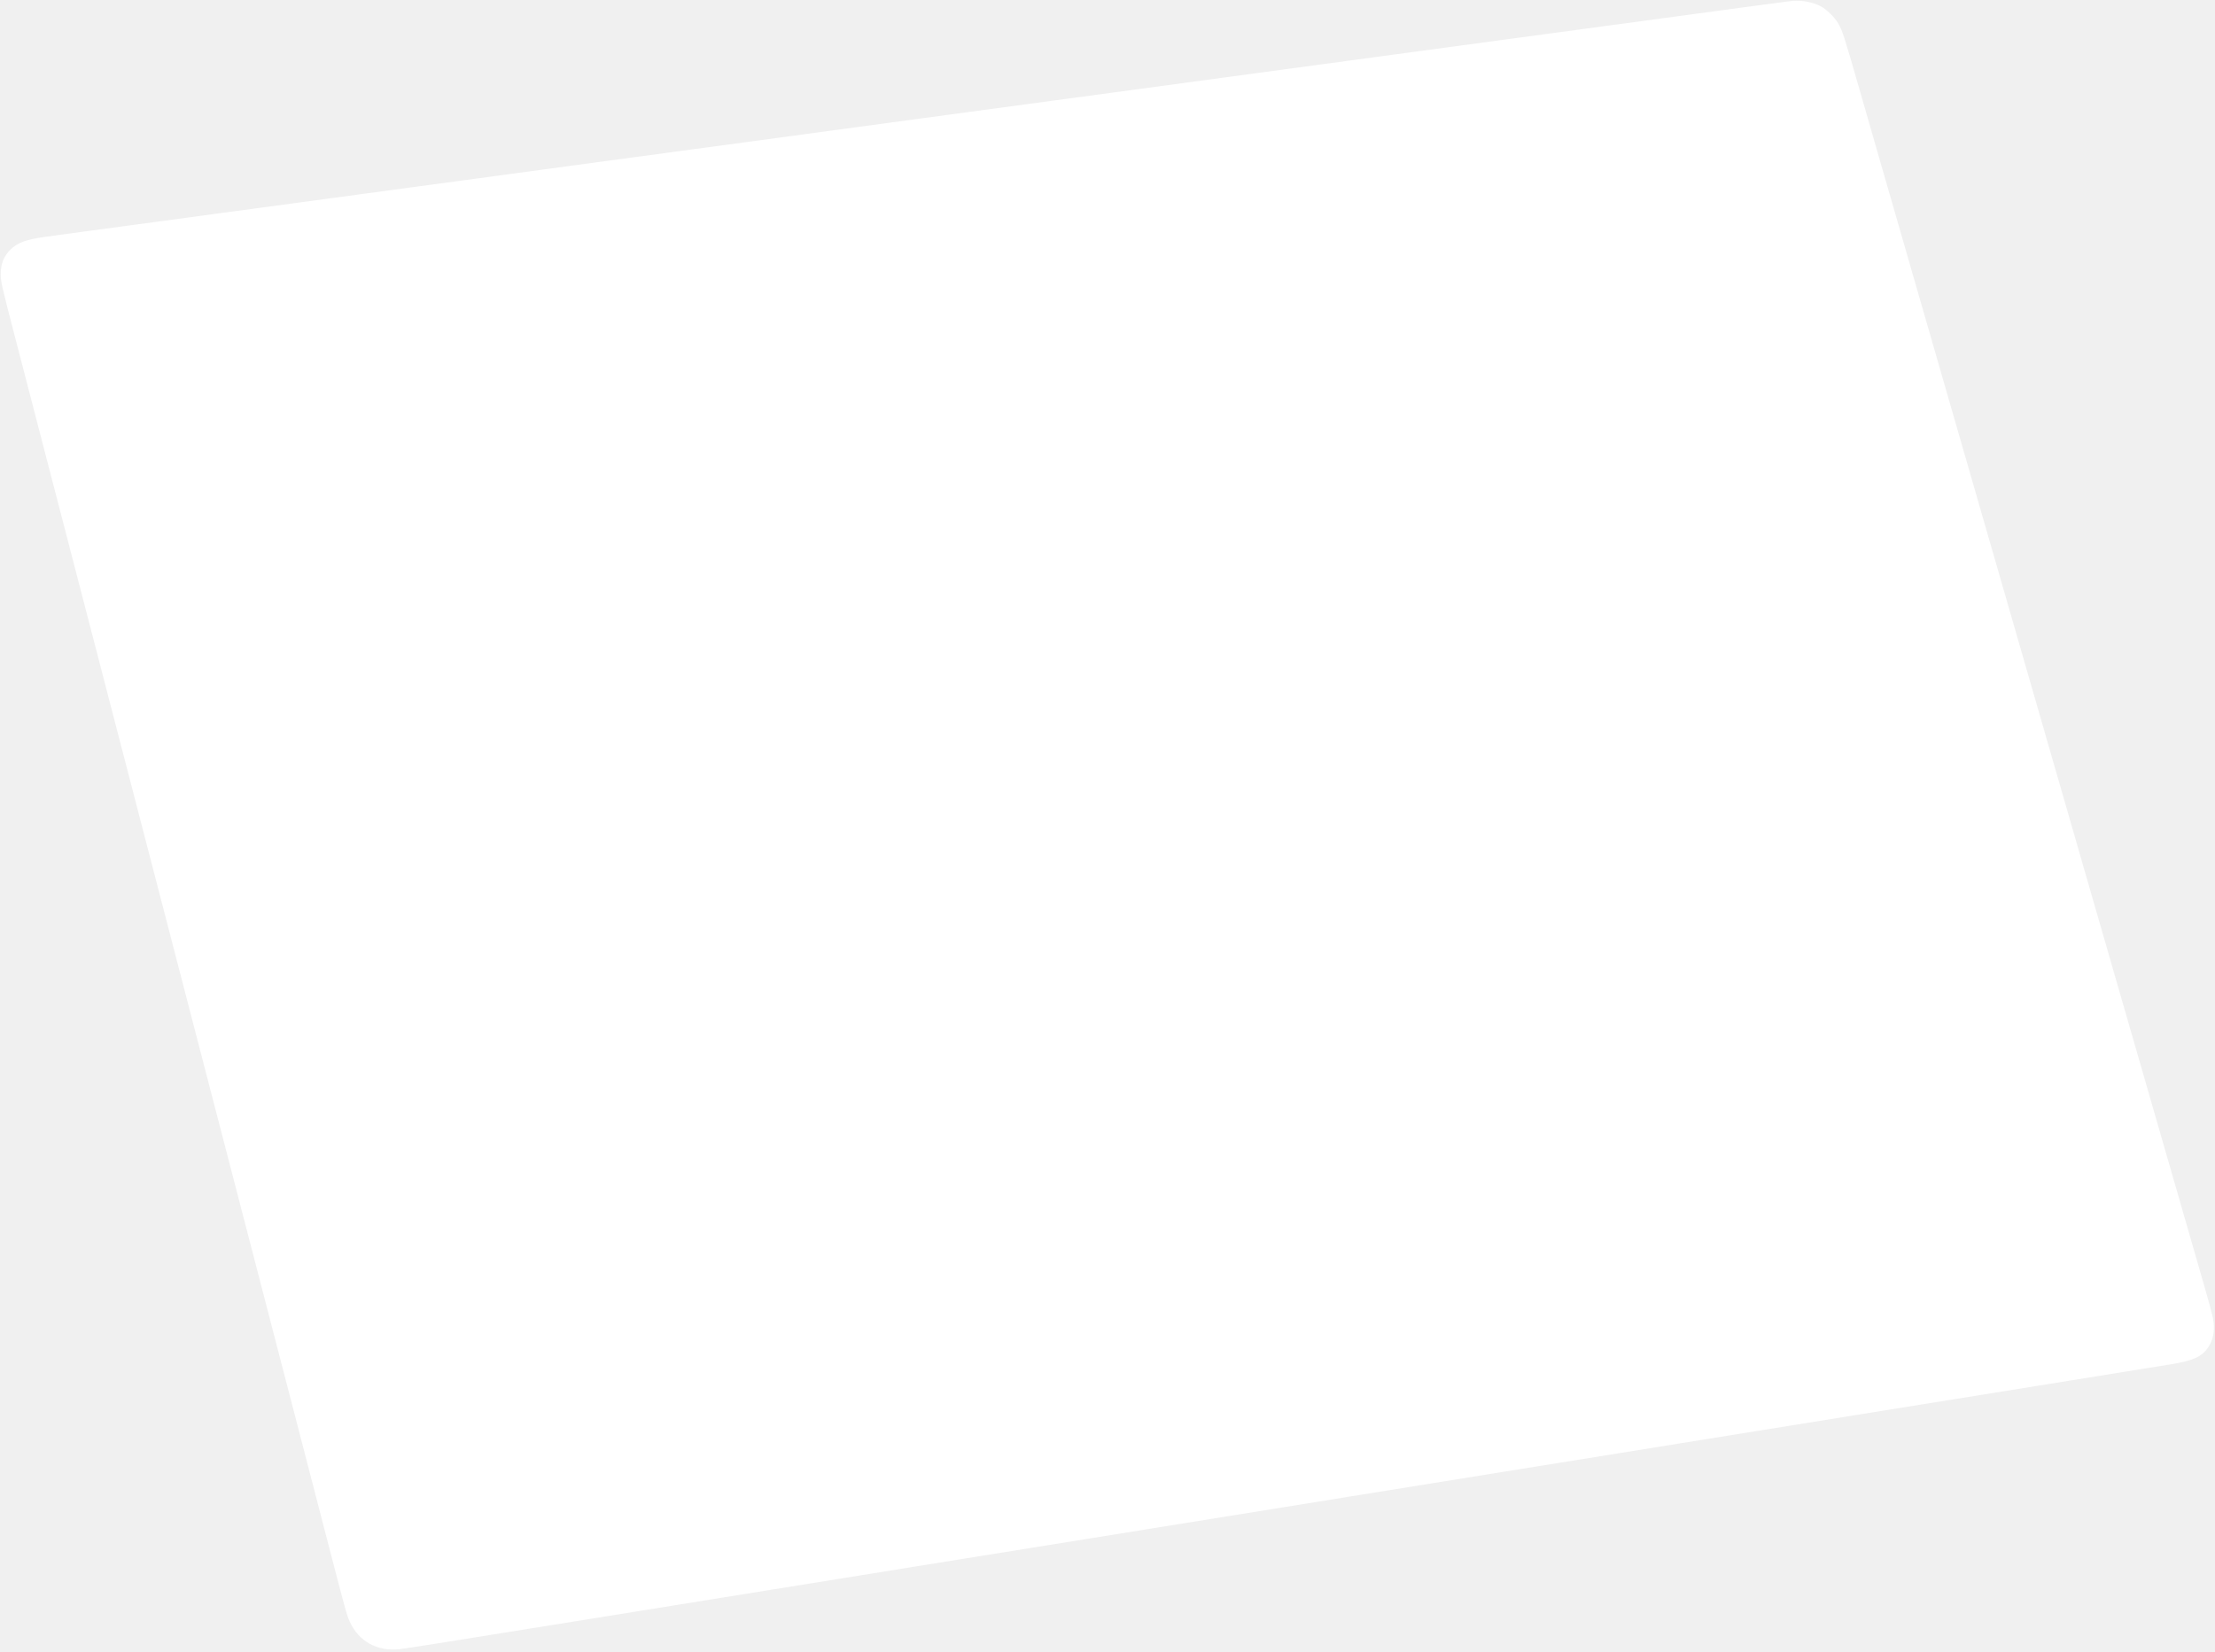
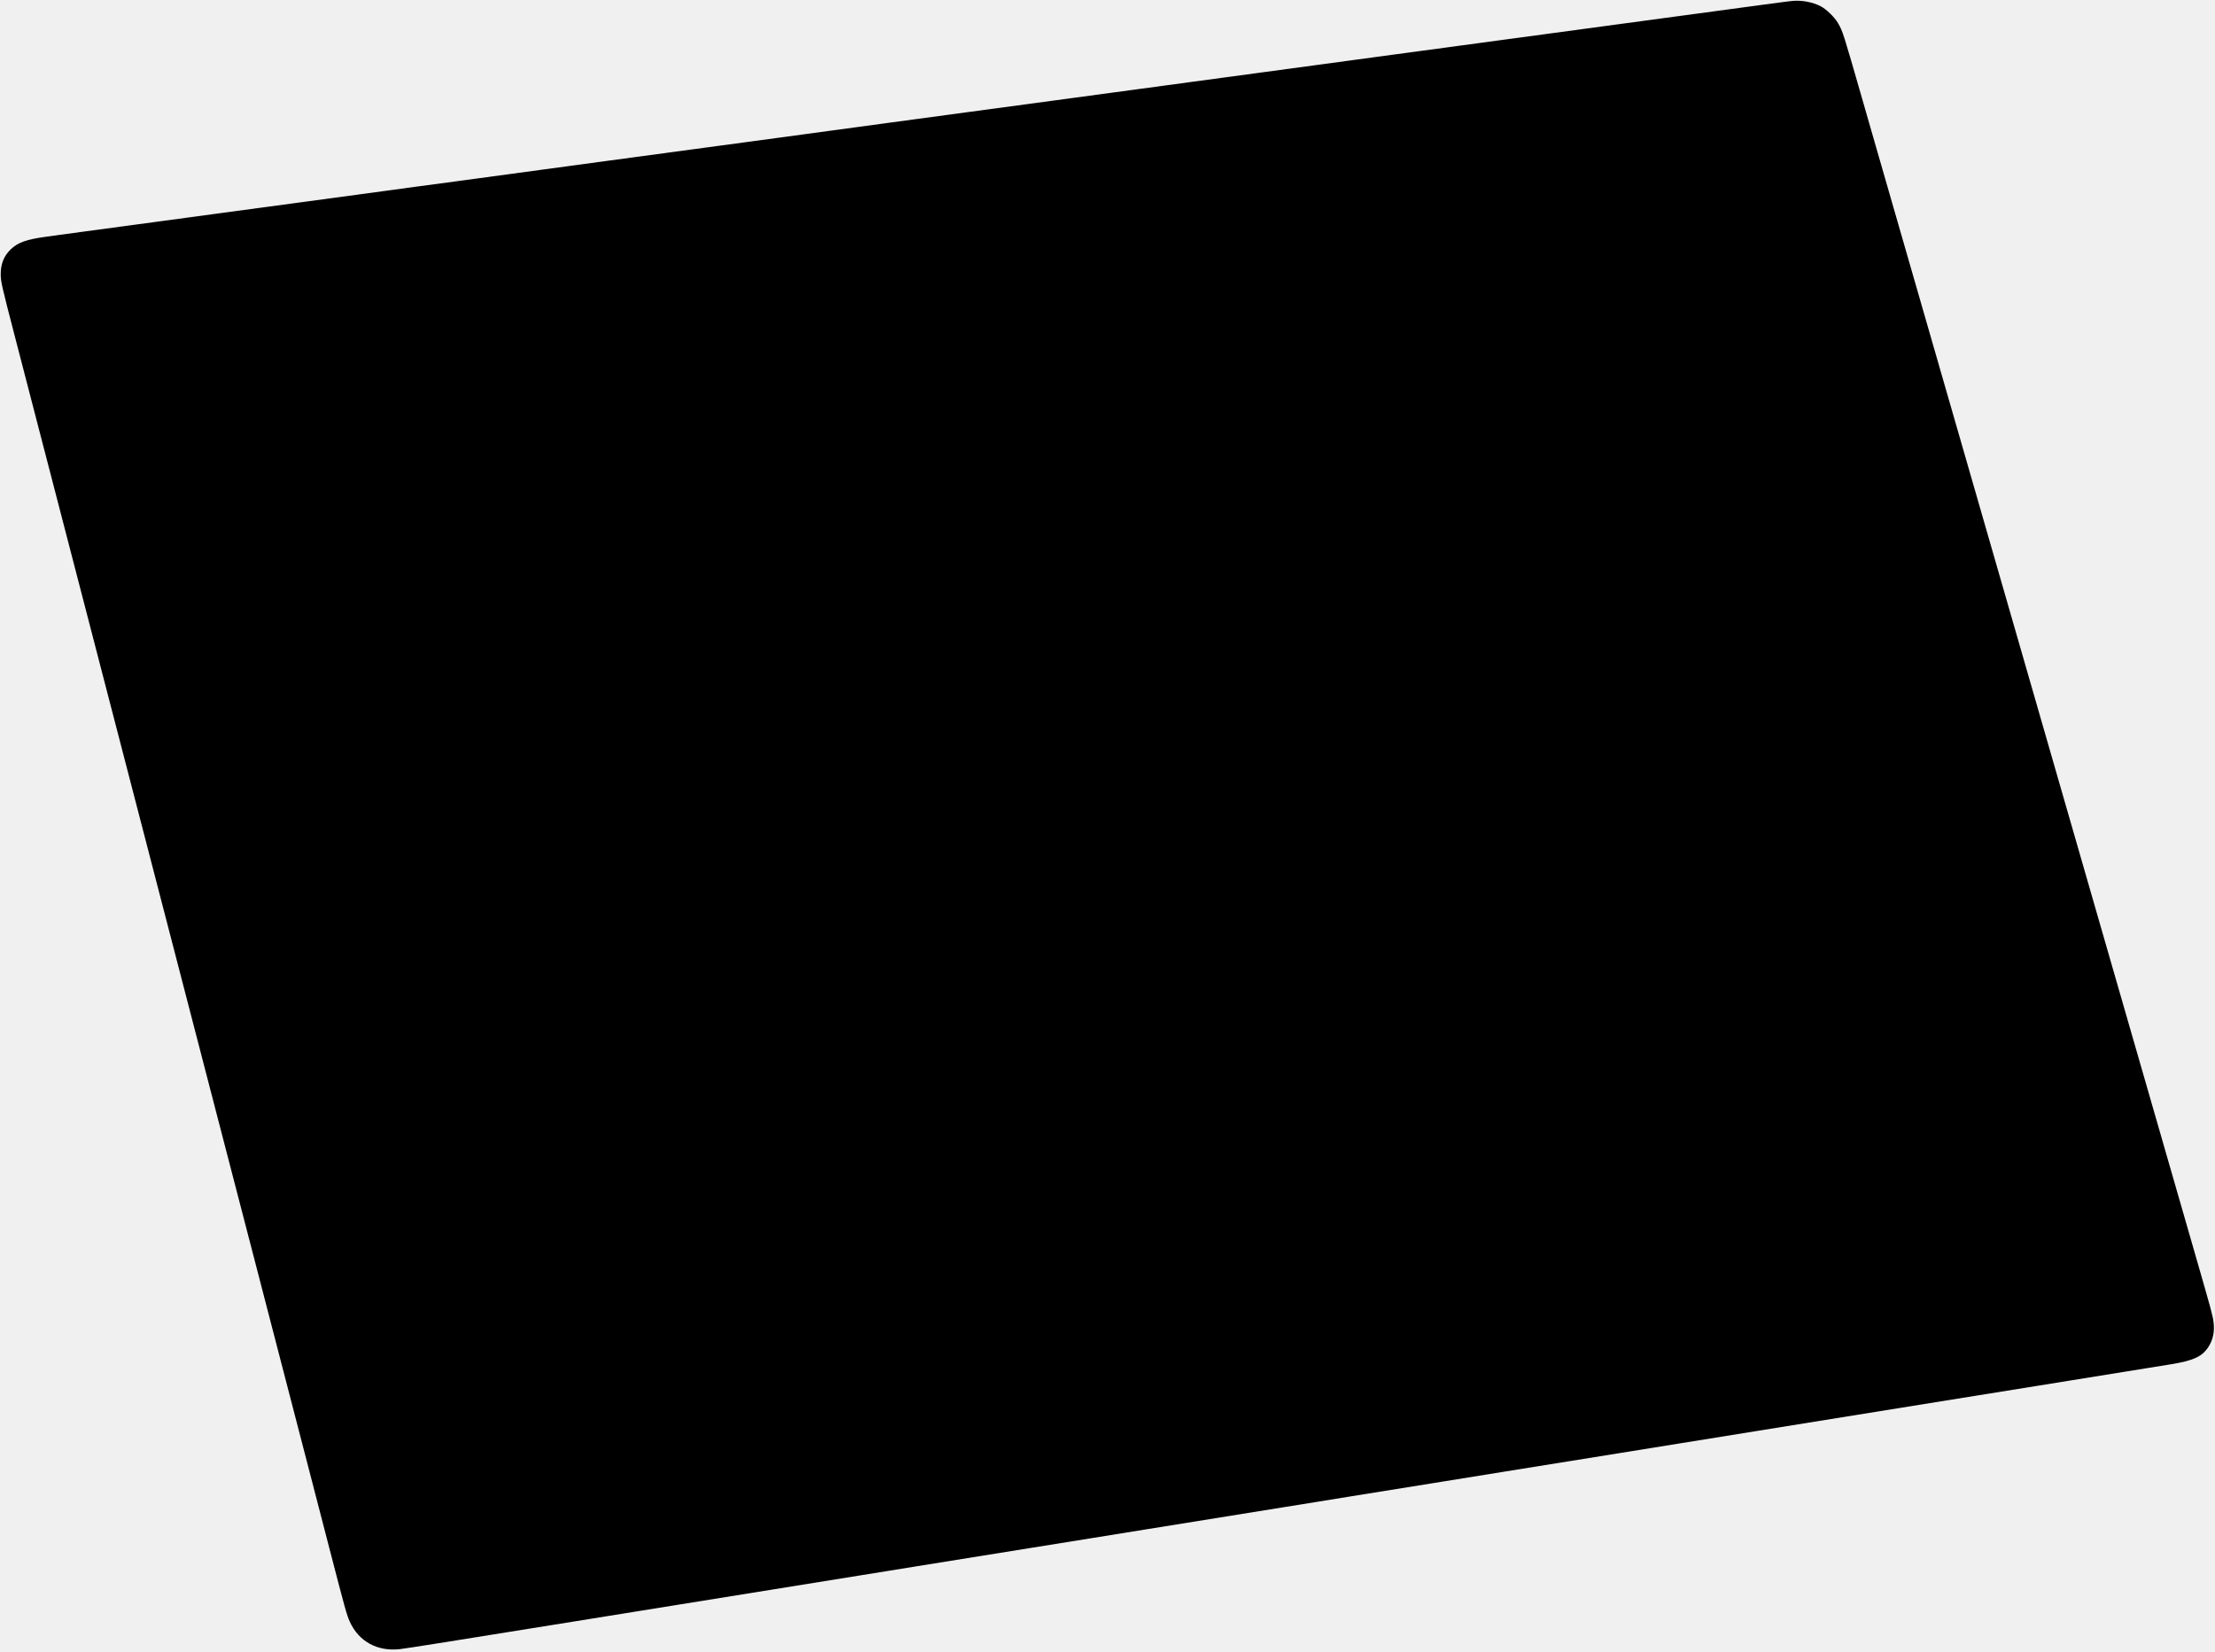
<svg xmlns="http://www.w3.org/2000/svg" width="1542" height="1150" viewBox="0 0 1542 1150" fill="none">
-   <path fill-rule="evenodd" clip-rule="evenodd" d="M1247.73 0.656C1243.35 1.102 1241.49 1.351 1125.48 17.039C1083.82 22.673 1046.36 27.734 1042.23 28.286C1038.11 28.838 1025.62 30.527 1014.48 32.038C1003.35 33.55 991.645 35.129 988.48 35.546C985.32 35.964 977.67 36.995 971.48 37.838C965.295 38.681 950.33 40.706 938.23 42.337C911.04 46.004 898.475 47.704 879.23 50.319C870.98 51.44 858.38 53.142 851.23 54.103C844.08 55.063 834.125 56.408 829.105 57.091C824.09 57.775 815.765 58.903 810.605 59.598C805.45 60.294 797.18 61.412 792.23 62.084C787.28 62.756 779.01 63.874 773.855 64.567C763.84 65.914 754.015 67.242 733.23 70.057C726.08 71.026 698.52 74.74 671.98 78.311C645.445 81.881 622.045 85.041 619.98 85.332C616.13 85.876 541.51 95.999 535.23 96.829C525.845 98.07 503.38 101.1 481.731 104.044C468.531 105.839 441.756 109.452 422.231 112.072C402.706 114.692 382.793 117.389 377.981 118.065C373.168 118.741 362.368 120.209 353.981 121.327C345.593 122.445 335.581 123.799 331.731 124.336C327.881 124.873 321.356 125.755 317.231 126.297C313.106 126.839 301.293 128.422 290.981 129.814C273.994 132.108 265.031 133.325 242.981 136.333C231.165 137.945 170.354 146.151 148.231 149.12C136.956 150.632 113.668 153.781 96.481 156.117C79.293 158.453 62.644 160.699 59.481 161.108C56.319 161.518 50.581 162.289 46.731 162.822C42.881 163.354 36.267 164.266 32.032 164.848C18.313 166.734 12.544 168.789 7.521 173.58C2.762 178.12 0.511 183.649 0.5 190.828C0.492 195.934 1.228 199.198 9.97 232.828C14.152 248.915 18.207 264.553 18.982 267.578C19.758 270.603 22.675 281.853 25.466 292.578C28.256 303.303 31.412 315.453 32.479 319.578C37.135 337.577 48.182 380.158 49.798 386.328C50.77 390.04 55.034 406.465 59.273 422.828C63.512 439.19 68.997 460.34 71.462 469.828C77.475 492.973 89.443 539.083 94.952 560.328C107.218 607.638 123.304 669.628 125.505 678.078C129.168 692.133 142.172 742.268 148.98 768.578C154.592 790.268 165.343 831.678 179.03 884.328C182.354 897.113 188.072 919.163 191.737 933.328C197.564 955.848 212.338 1012.78 217.233 1031.58C218.164 1035.15 223.56 1055.96 229.224 1077.83C240.448 1121.15 241.39 1124.54 243.524 1129.25C249.746 1142.98 262.65 1150.08 278.276 1148.35C282.692 1147.87 318.314 1142.21 399.481 1129.11C413.918 1126.78 434.956 1123.39 446.231 1121.58C457.506 1119.77 470.106 1117.74 474.231 1117.07C478.356 1116.4 506.255 1111.91 536.23 1107.08C566.205 1102.25 594.105 1097.75 598.23 1097.09C602.355 1096.42 610.795 1095.06 616.98 1094.07C623.17 1093.07 632.955 1091.49 638.73 1090.55C649.54 1088.8 718.825 1077.65 759.98 1071.05C772.77 1069 790.095 1066.21 798.48 1064.84C825.91 1060.38 885.56 1050.77 893.23 1049.58C897.355 1048.93 908.495 1047.14 917.98 1045.6C927.47 1044.06 937.93 1042.36 941.23 1041.82C947.55 1040.79 977.125 1036.04 995.73 1033.06C1006.33 1031.36 1029.62 1027.6 1045.23 1025.07C1058.66 1022.9 1086.66 1018.39 1125.98 1012.08C1142.35 1009.45 1161.13 1006.42 1167.73 1005.35C1174.33 1004.28 1186.26 1002.36 1194.23 1001.08C1202.21 999.798 1214.81 997.763 1222.23 996.563C1238.33 993.953 1298.6 984.248 1309.23 982.548C1313.36 981.893 1323.71 980.223 1332.23 978.843C1340.76 977.463 1360.45 974.298 1375.98 971.803C1391.52 969.313 1411.1 966.163 1419.48 964.803C1427.87 963.443 1438.33 961.753 1442.73 961.048C1454.35 959.188 1467.94 956.998 1478.23 955.328C1483.18 954.523 1490.83 953.288 1495.23 952.583C1499.63 951.873 1506.72 950.733 1510.98 950.043C1526.81 947.483 1532.89 944.728 1537.26 938.138C1540.6 933.093 1541.83 927.383 1541 920.713C1540.41 915.958 1539.72 913.408 1527.81 872.078C1522.97 855.303 1512.73 819.753 1505.05 793.078C1497.36 766.403 1488.45 735.463 1485.24 724.328C1482.03 713.188 1477.75 698.338 1475.73 691.328C1473.71 684.313 1467.29 662.038 1461.46 641.828C1455.64 621.613 1446.76 590.788 1441.73 573.328C1429.79 531.843 1413.16 474.109 1399.23 425.828C1385.12 376.906 1343.29 231.729 1331.23 189.828C1318.07 144.103 1308.81 111.949 1305.73 101.328C1304.26 96.24 1299.99 81.39 1296.24 68.328C1283.13 22.682 1282.85 21.806 1279.54 16.078C1277.21 12.035 1271.48 6.441 1267.58 4.395C1262 1.466 1254.2 -0.003 1247.73 0.656Z" fill="white" />
+   <path fill-rule="evenodd" clip-rule="evenodd" d="M1247.73 0.656C1243.35 1.102 1241.49 1.351 1125.48 17.039C1083.82 22.673 1046.36 27.734 1042.23 28.286C1038.11 28.838 1025.62 30.527 1014.48 32.038C1003.35 33.55 991.645 35.129 988.48 35.546C985.32 35.964 977.67 36.995 971.48 37.838C965.295 38.681 950.33 40.706 938.23 42.337C911.04 46.004 898.475 47.704 879.23 50.319C870.98 51.44 858.38 53.142 851.23 54.103C844.08 55.063 834.125 56.408 829.105 57.091C824.09 57.775 815.765 58.903 810.605 59.598C805.45 60.294 797.18 61.412 792.23 62.084C787.28 62.756 779.01 63.874 773.855 64.567C763.84 65.914 754.015 67.242 733.23 70.057C726.08 71.026 698.52 74.74 671.98 78.311C645.445 81.881 622.045 85.041 619.98 85.332C616.13 85.876 541.51 95.999 535.23 96.829C525.845 98.07 503.38 101.1 481.731 104.044C468.531 105.839 441.756 109.452 422.231 112.072C402.706 114.692 382.793 117.389 377.981 118.065C373.168 118.741 362.368 120.209 353.981 121.327C345.593 122.445 335.581 123.799 331.731 124.336C327.881 124.873 321.356 125.755 317.231 126.297C313.106 126.839 301.293 128.422 290.981 129.814C273.994 132.108 265.031 133.325 242.981 136.333C231.165 137.945 170.354 146.151 148.231 149.12C136.956 150.632 113.668 153.781 96.481 156.117C79.293 158.453 62.644 160.699 59.481 161.108C56.319 161.518 50.581 162.289 46.731 162.822C42.881 163.354 36.267 164.266 32.032 164.848C18.313 166.734 12.544 168.789 7.521 173.58C2.762 178.12 0.511 183.649 0.5 190.828C0.492 195.934 1.228 199.198 9.97 232.828C14.152 248.915 18.207 264.553 18.982 267.578C19.758 270.603 22.675 281.853 25.466 292.578C28.256 303.303 31.412 315.453 32.479 319.578C37.135 337.577 48.182 380.158 49.798 386.328C50.77 390.04 55.034 406.465 59.273 422.828C63.512 439.19 68.997 460.34 71.462 469.828C77.475 492.973 89.443 539.083 94.952 560.328C107.218 607.638 123.304 669.628 125.505 678.078C129.168 692.133 142.172 742.268 148.98 768.578C154.592 790.268 165.343 831.678 179.03 884.328C182.354 897.113 188.072 919.163 191.737 933.328C197.564 955.848 212.338 1012.78 217.233 1031.58C218.164 1035.15 223.56 1055.96 229.224 1077.83C240.448 1121.15 241.39 1124.54 243.524 1129.25C249.746 1142.98 262.65 1150.08 278.276 1148.35C282.692 1147.87 318.314 1142.21 399.481 1129.11C413.918 1126.78 434.956 1123.39 446.231 1121.58C457.506 1119.77 470.106 1117.74 474.231 1117.07C478.356 1116.4 506.255 1111.91 536.23 1107.08C566.205 1102.25 594.105 1097.75 598.23 1097.09C602.355 1096.42 610.795 1095.06 616.98 1094.07C623.17 1093.07 632.955 1091.49 638.73 1090.55C649.54 1088.8 718.825 1077.65 759.98 1071.05C772.77 1069 790.095 1066.21 798.48 1064.84C825.91 1060.38 885.56 1050.77 893.23 1049.58C897.355 1048.93 908.495 1047.14 917.98 1045.6C927.47 1044.06 937.93 1042.36 941.23 1041.82C947.55 1040.79 977.125 1036.04 995.73 1033.06C1006.33 1031.36 1029.62 1027.6 1045.23 1025.07C1058.66 1022.9 1086.66 1018.39 1125.98 1012.08C1142.35 1009.45 1161.13 1006.42 1167.73 1005.35C1174.33 1004.28 1186.26 1002.36 1194.23 1001.08C1202.21 999.798 1214.81 997.763 1222.23 996.563C1238.33 993.953 1298.6 984.248 1309.23 982.548C1313.36 981.893 1323.71 980.223 1332.23 978.843C1340.76 977.463 1360.45 974.298 1375.98 971.803C1391.52 969.313 1411.1 966.163 1419.48 964.803C1427.87 963.443 1438.33 961.753 1442.73 961.048C1454.35 959.188 1467.94 956.998 1478.23 955.328C1483.18 954.523 1490.83 953.288 1495.23 952.583C1499.63 951.873 1506.72 950.733 1510.98 950.043C1526.81 947.483 1532.89 944.728 1537.26 938.138C1540.6 933.093 1541.83 927.383 1541 920.713C1540.41 915.958 1539.72 913.408 1527.81 872.078C1522.97 855.303 1512.73 819.753 1505.05 793.078C1497.36 766.403 1488.45 735.463 1485.24 724.328C1482.03 713.188 1477.75 698.338 1475.73 691.328C1473.71 684.313 1467.29 662.038 1461.46 641.828C1455.64 621.613 1446.76 590.788 1441.73 573.328C1429.79 531.843 1413.16 474.109 1399.23 425.828C1385.12 376.906 1343.29 231.729 1331.23 189.828C1318.07 144.103 1308.81 111.949 1305.73 101.328C1304.26 96.24 1299.99 81.39 1296.24 68.328C1283.13 22.682 1282.85 21.806 1279.54 16.078C1277.21 12.035 1271.48 6.441 1267.58 4.395C1262 1.466 1254.2 -0.003 1247.73 0.656Z" fill="black" />
</svg>
